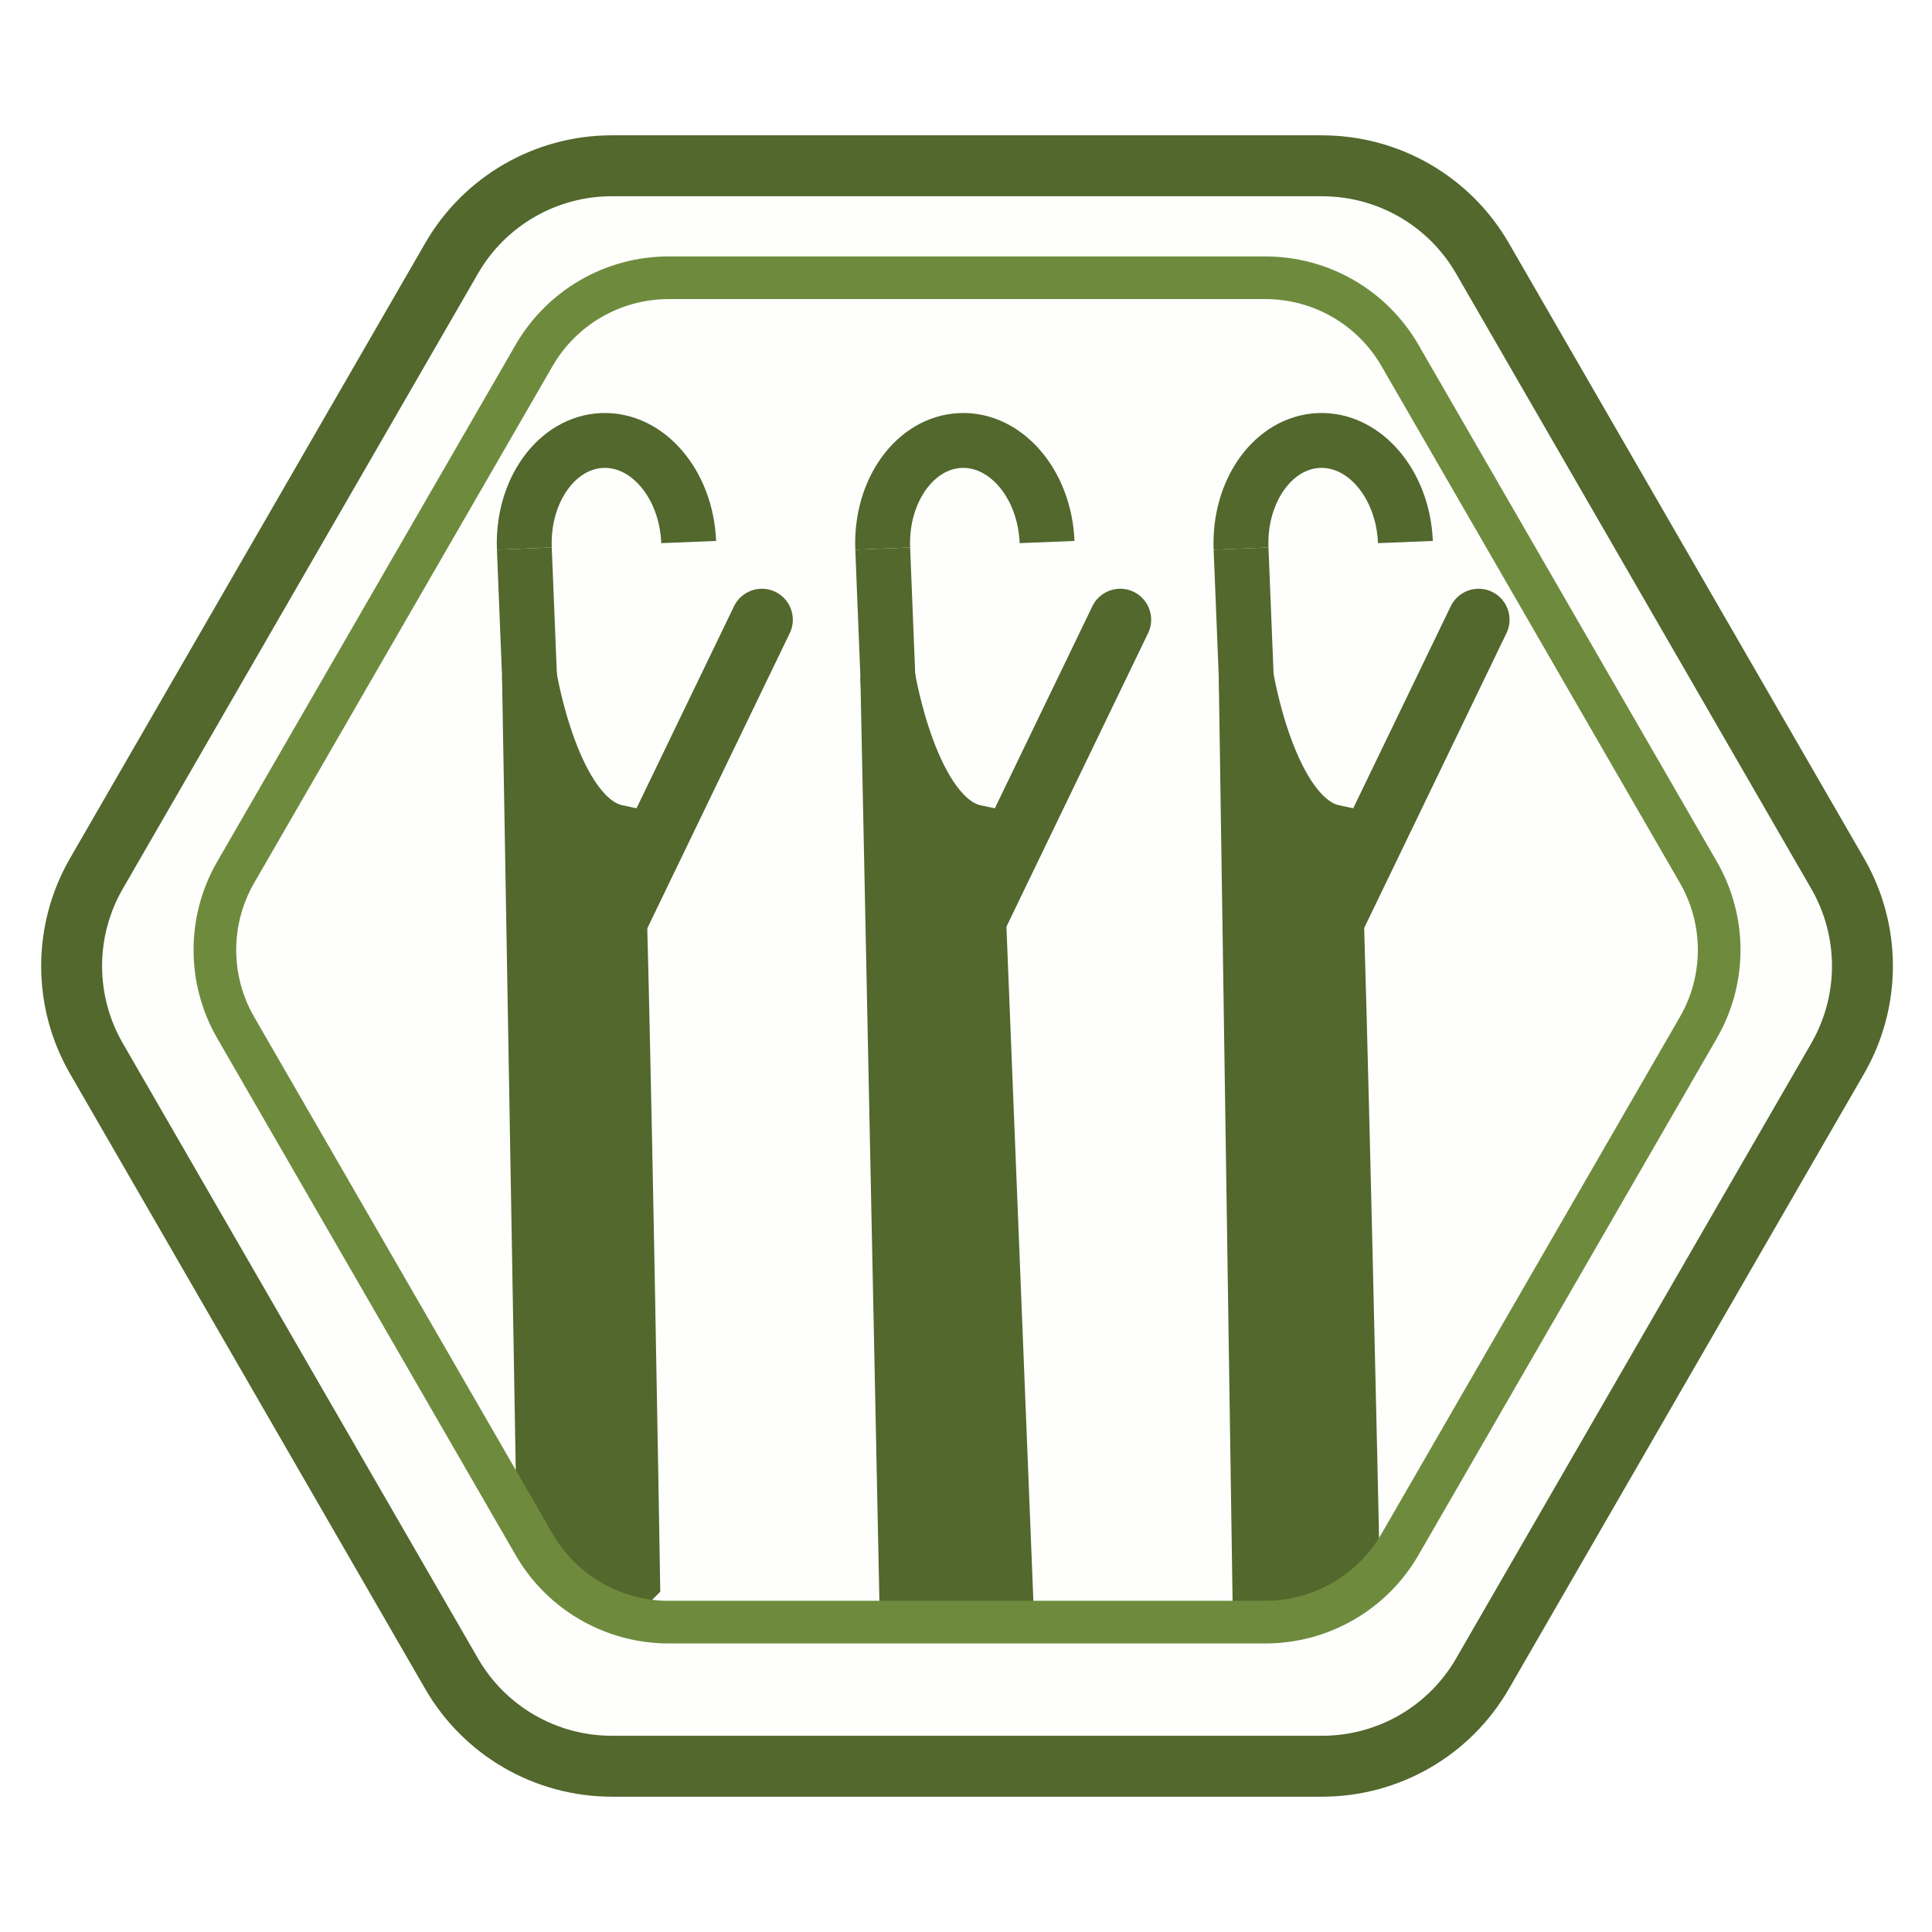
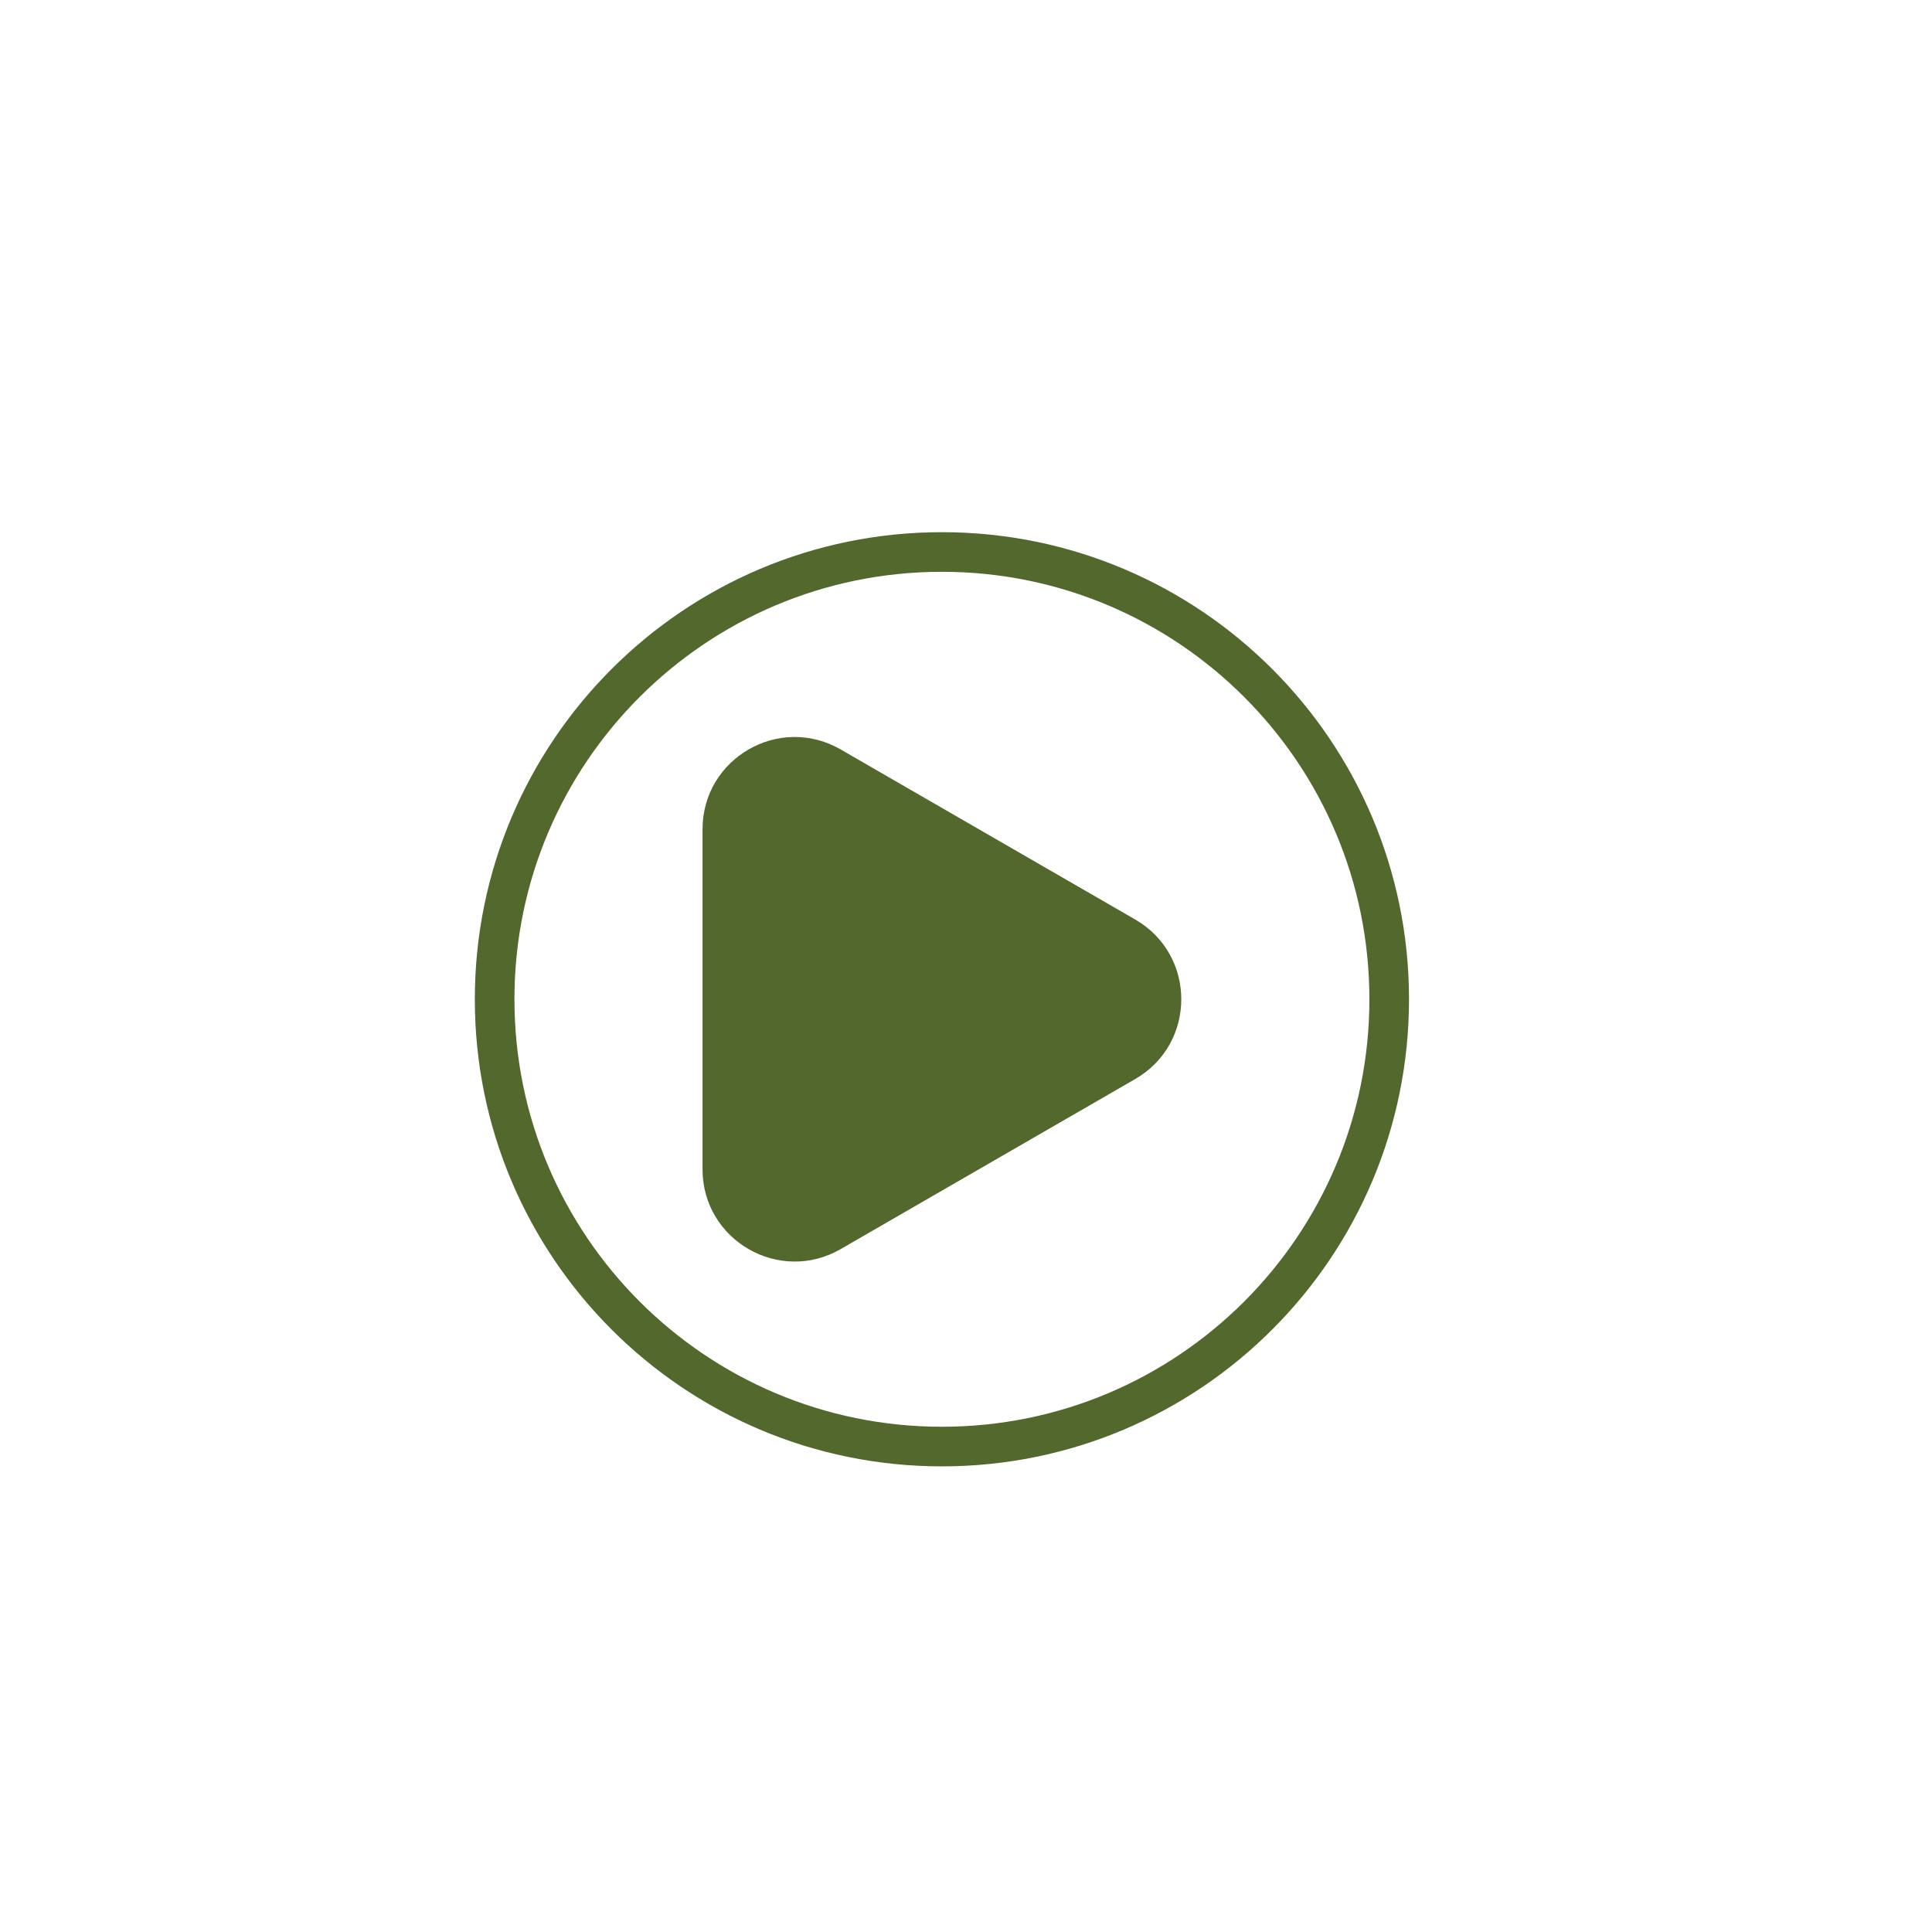
- <svg xmlns="http://www.w3.org/2000/svg" id="k" data-name="Layer 11" viewBox="0 0 515 515">
+ <svg xmlns="http://www.w3.org/2000/svg" id="j" data-name="Layer 10" viewBox="0 0 515 515">
  <defs>
    <style>
      .l {
-         stroke-width: 14.63px;
-       }
- 
-       .l, .m, .n, .o {
+         fill: none;
        stroke: #52682d;
-       }
- 
-       .l, .o, .p {
-         fill: none;
-       }
- 
-       .q {
-         fill: #fcfcfc;
-         opacity: .13;
        stroke-miterlimit: 10;
-       }
- 
-       .q, .p {
-         stroke: #6e8b3d;
+         stroke-width: 10.56px;
      }

      .m {
-         fill: #fefffd;
-         stroke-width: 16.24px;
-       }
- 
-       .m, .p {
-         stroke-linejoin: round;
-       }
- 
-       .n {
        fill: #52682d;
-         stroke-width: 14.63px;
-       }
- 
-       .o {
-         stroke-linecap: round;
-         stroke-width: 16.5px;
-       }
- 
-       .p {
-         stroke-width: 11.37px;
      }
    </style>
  </defs>
-   <path class="m" d="M352.46,44.19h-189.37c-17.62,0-33.9,9.4-42.7,24.65L25.7,232.85c-8.81,15.26-8.81,34.05,0,49.31l94.69,164c8.81,15.26,25.09,24.65,42.7,24.65h189.37c17.62,0,33.9-9.4,42.7-24.65l94.69-164c8.81-15.26,8.81-34.05,0-49.31l-94.69-164c-8.81-15.26-25.09-24.65-42.7-24.65Z" />
-   <path class="q" d="M334,72.42h-159.07c-14.8,0-28.47,7.89-35.87,20.71L59.52,230.89c-7.4,12.82-7.4,28.6,0,41.42l79.54,137.76c7.4,12.82,21.07,20.71,35.87,20.71h159.07c14.8,0,28.47-7.89,35.87-20.71l79.54-137.76c7.4-12.82,7.4-28.6,0-41.42l-79.54-137.76c-7.4-12.82-21.07-20.71-35.87-20.71Z" />
-   <g>
-     <g>
-       <path class="n" d="M168.63,421.32l-23.52-11.41-3.97-229.56s6.14,37.84,23.29,41.48c1.64,40.91,4.21,199.48,4.21,199.48Z" />
-       <g>
-         <path class="l" d="M139.77,146.24c-.62-15.45,8.67-28.34,20.78-28.82,12.09-.48,22.41,11.62,23.03,27.07" />
-         <line class="l" x1="139.77" y1="146.24" x2="141.46" y2="188.11" />
-       </g>
-     </g>
-     <line class="o" x1="160.59" y1="253.25" x2="203.09" y2="165.19" />
-   </g>
-   <g>
-     <g>
-       <path class="n" d="M268.08,425.24h-26.38s-5.04-244.88-5.04-244.88c0,0,6.14,37.84,23.29,41.48,1.64,40.91,8.13,203.4,8.13,203.4Z" />
-       <g>
-         <path class="l" d="M235.3,146.24c-.62-15.45,8.67-28.34,20.78-28.82,12.09-.48,22.41,11.62,23.03,27.07" />
-         <line class="l" x1="235.3" y1="146.24" x2="236.98" y2="188.11" />
-       </g>
-     </g>
-     <line class="o" x1="256.11" y1="253.25" x2="298.61" y2="165.19" />
-   </g>
-   <g>
-     <g>
-       <path class="n" d="M360.39,414.9l-24.59,6.77-3.61-241.32s6.14,37.84,23.29,41.48c1.64,40.91,4.92,193.07,4.92,193.07Z" />
-       <g>
-         <path class="l" d="M330.82,146.24c-.62-15.45,8.67-28.34,20.78-28.82,12.09-.48,22.41,11.62,23.03,27.07" />
-         <line class="l" x1="330.82" y1="146.24" x2="332.51" y2="188.11" />
-       </g>
-     </g>
-     <line class="o" x1="351.64" y1="253.25" x2="394.14" y2="165.19" />
-   </g>
-   <path class="p" d="M337.31,74.04h-159.07c-14.8,0-28.47,7.89-35.87,20.71L62.83,232.51c-7.4,12.82-7.4,28.6,0,41.42l79.54,137.76c7.4,12.82,21.07,20.71,35.87,20.71h159.07c14.8,0,28.47-7.89,35.87-20.71l79.54-137.76c7.4-12.82,7.4-28.6,0-41.42l-79.54-137.76c-7.4-12.82-21.07-20.71-35.87-20.71Z" />
+   <path class="m" d="M302.61,245.11l-78.51-45.33c-16.37-9.45-36.83,2.36-36.83,21.26v90.66c0,18.9,20.46,30.71,36.83,21.26l78.51-45.33c16.37-9.45,16.37-33.07,0-42.52Z" />
+   <circle class="l" cx="251.08" cy="266.37" r="119.23" />
</svg>
